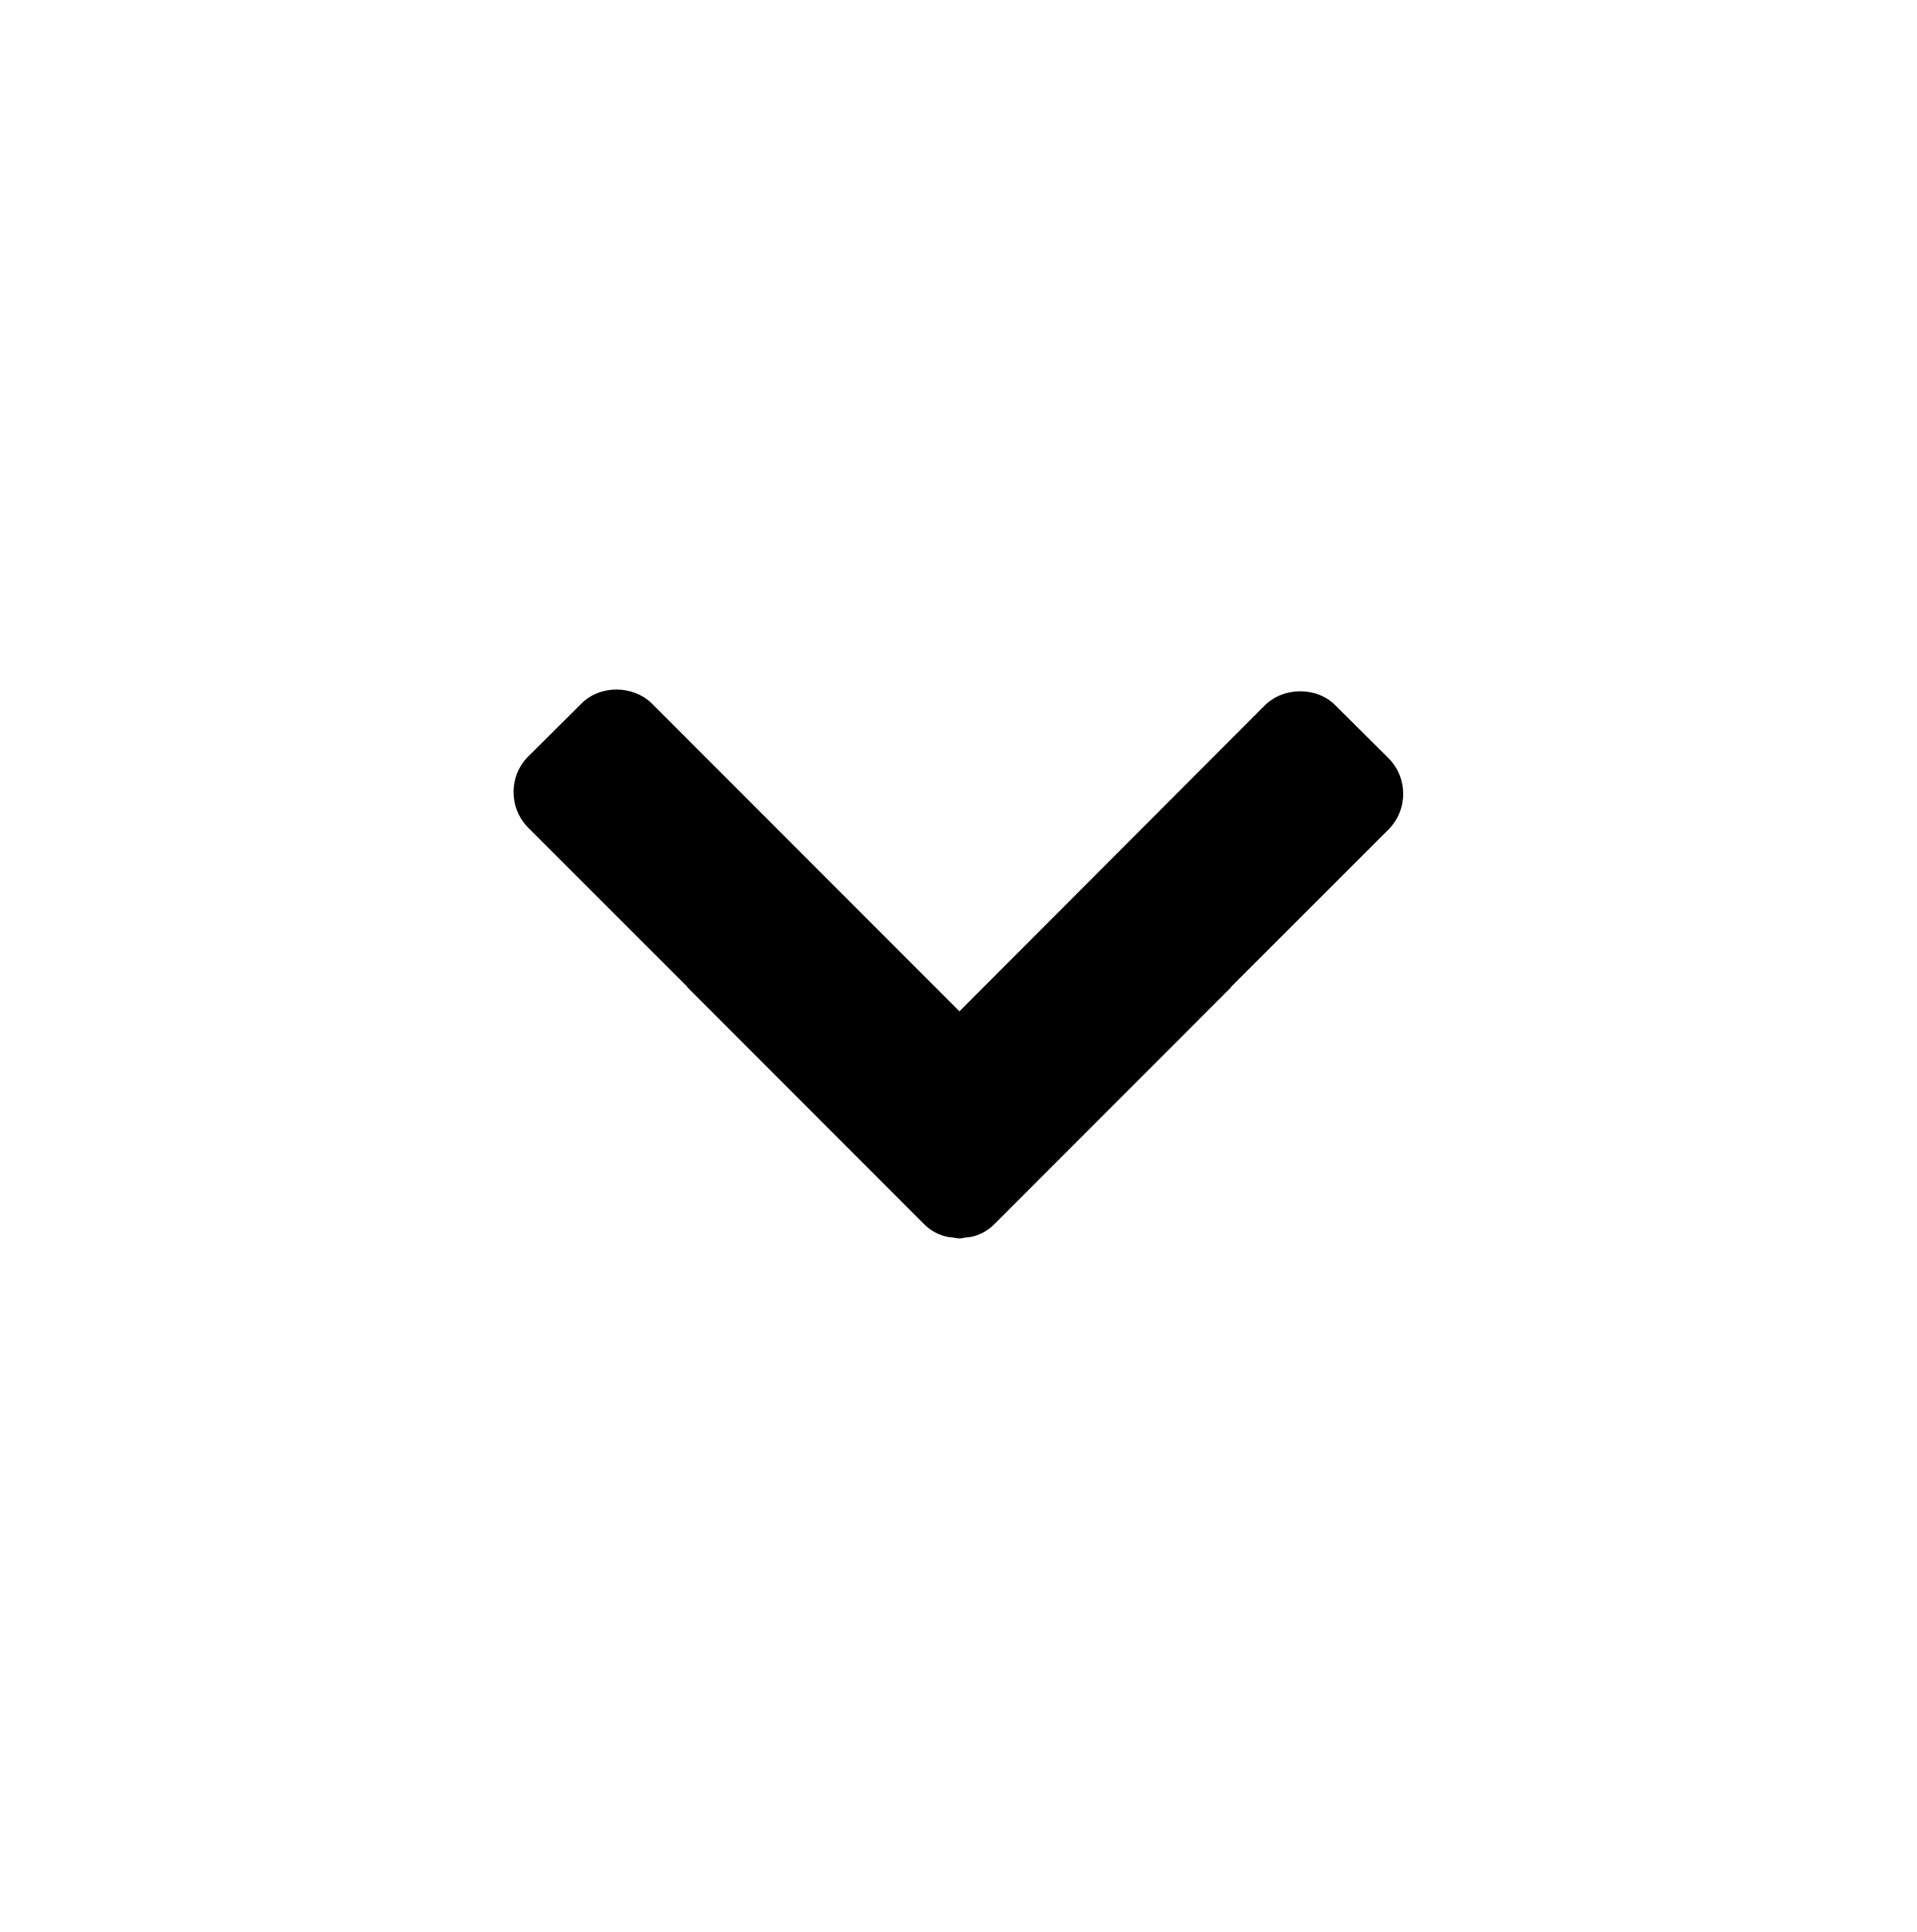
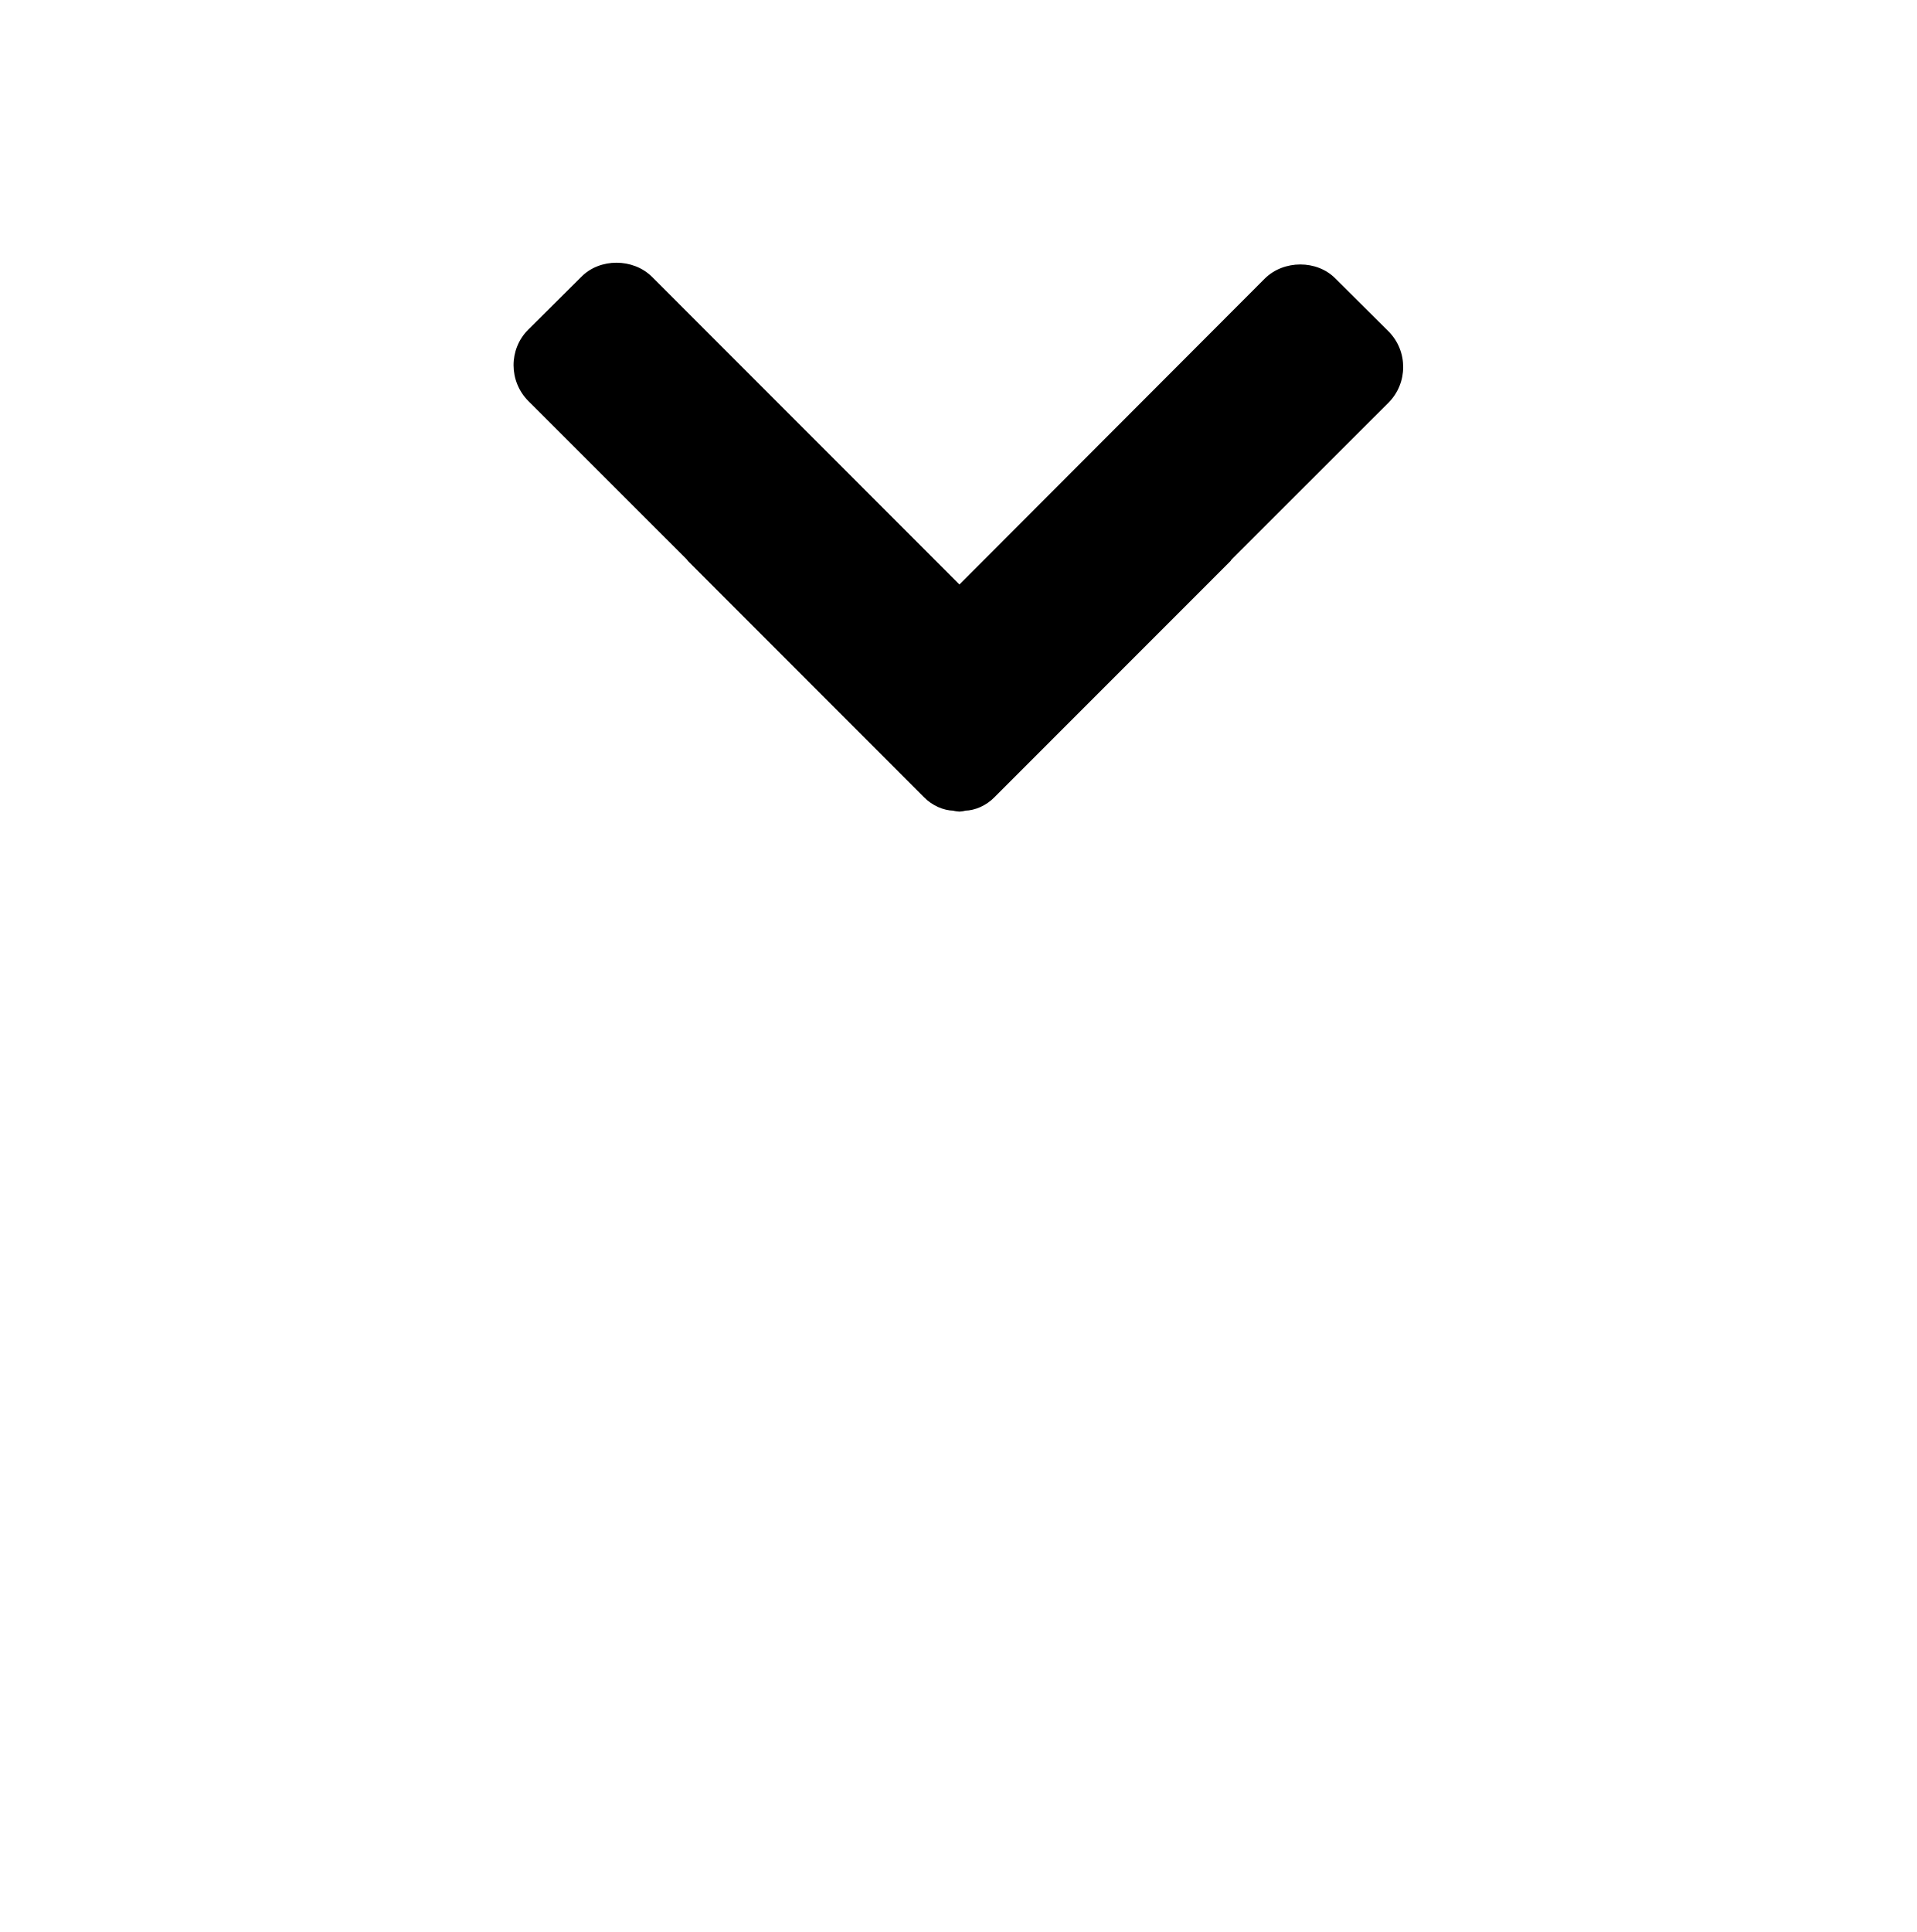
<svg xmlns="http://www.w3.org/2000/svg" version="1.1" id="Layer_2" x="0px" y="0px" width="128px" height="129px" viewBox="0 0 128 129" enable-background="new 0 0 128 129" xml:space="preserve">
-   <path d="M92.74,50.638l-3.564-3.545c-1.234-1.25-3.445-1.246-4.709,0.005L64.072,67.526L43.541,46.983  c-1.262-1.251-3.48-1.26-4.717,0l-3.564,3.543c-1.297,1.312-1.279,3.43,0.014,4.741L45.861,65.85c0.035,0.03,0.045,0.072,0.08,0.107  L61.695,81.72c0.561,0.579,1.328,0.896,1.967,0.909c0.088,0.03,0.297,0.061,0.395,0.061h0.016h0.012c0.1,0,0.295-0.031,0.375-0.061  c0.637-0.013,1.404-0.33,1.961-0.909l15.758-15.763c0.029-0.035,0.041-0.077,0.07-0.101l10.48-10.472  C94.025,54.077,94.037,51.958,92.74,50.638z" />
+   <path d="M92.74,22.138l-3.564-3.545c-1.234-1.25-3.445-1.246-4.709,0.005L64.072,39.026L43.541,18.483  c-1.262-1.251-3.48-1.26-4.717,0l-3.564,3.543c-1.297,1.312-1.279,3.43,0.014,4.741L45.861,37.35c0.035,0.03,0.045,0.072,0.08,0.107  L61.695,53.22c0.561,0.579,1.328,0.896,1.967,0.909c0.088,0.03,0.297,0.061,0.395,0.061h0.016h0.012c0.1,0,0.295-0.031,0.375-0.061  c0.637-0.013,1.404-0.33,1.961-0.909l15.758-15.763c0.029-0.035,0.041-0.077,0.07-0.101l10.48-10.472  C94.025,25.577,94.037,23.458,92.74,22.138z" />
</svg>
